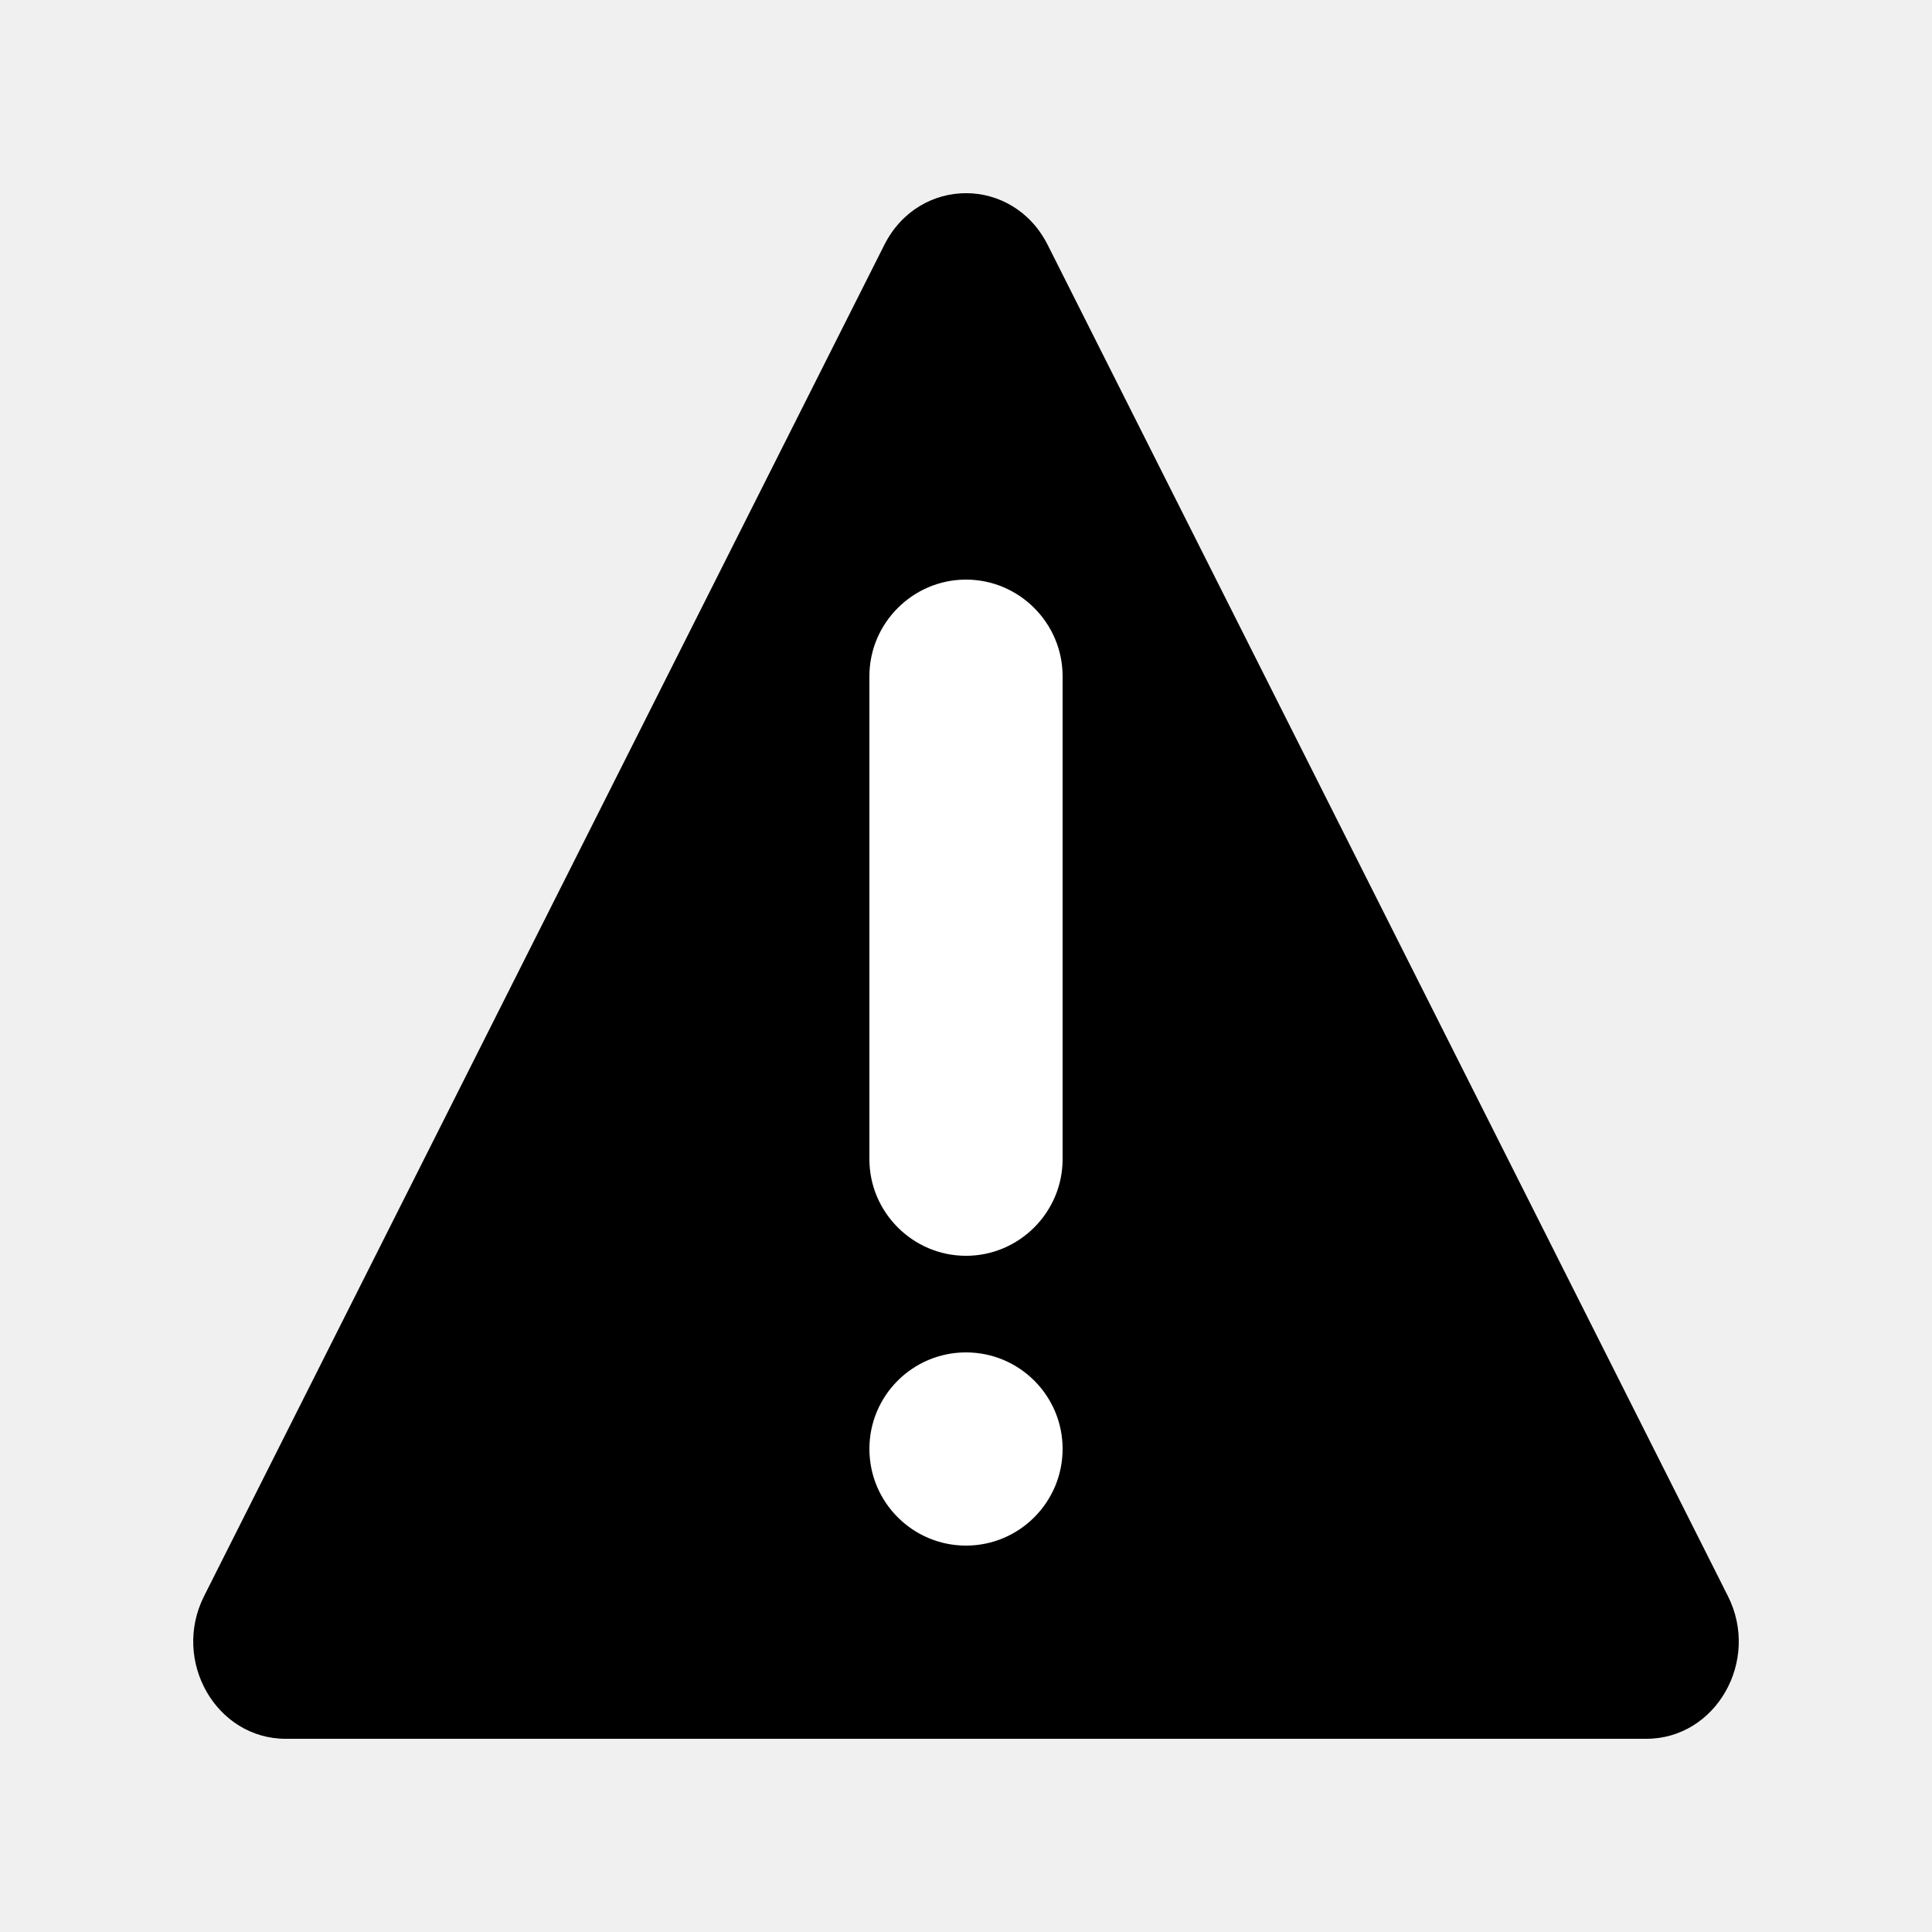
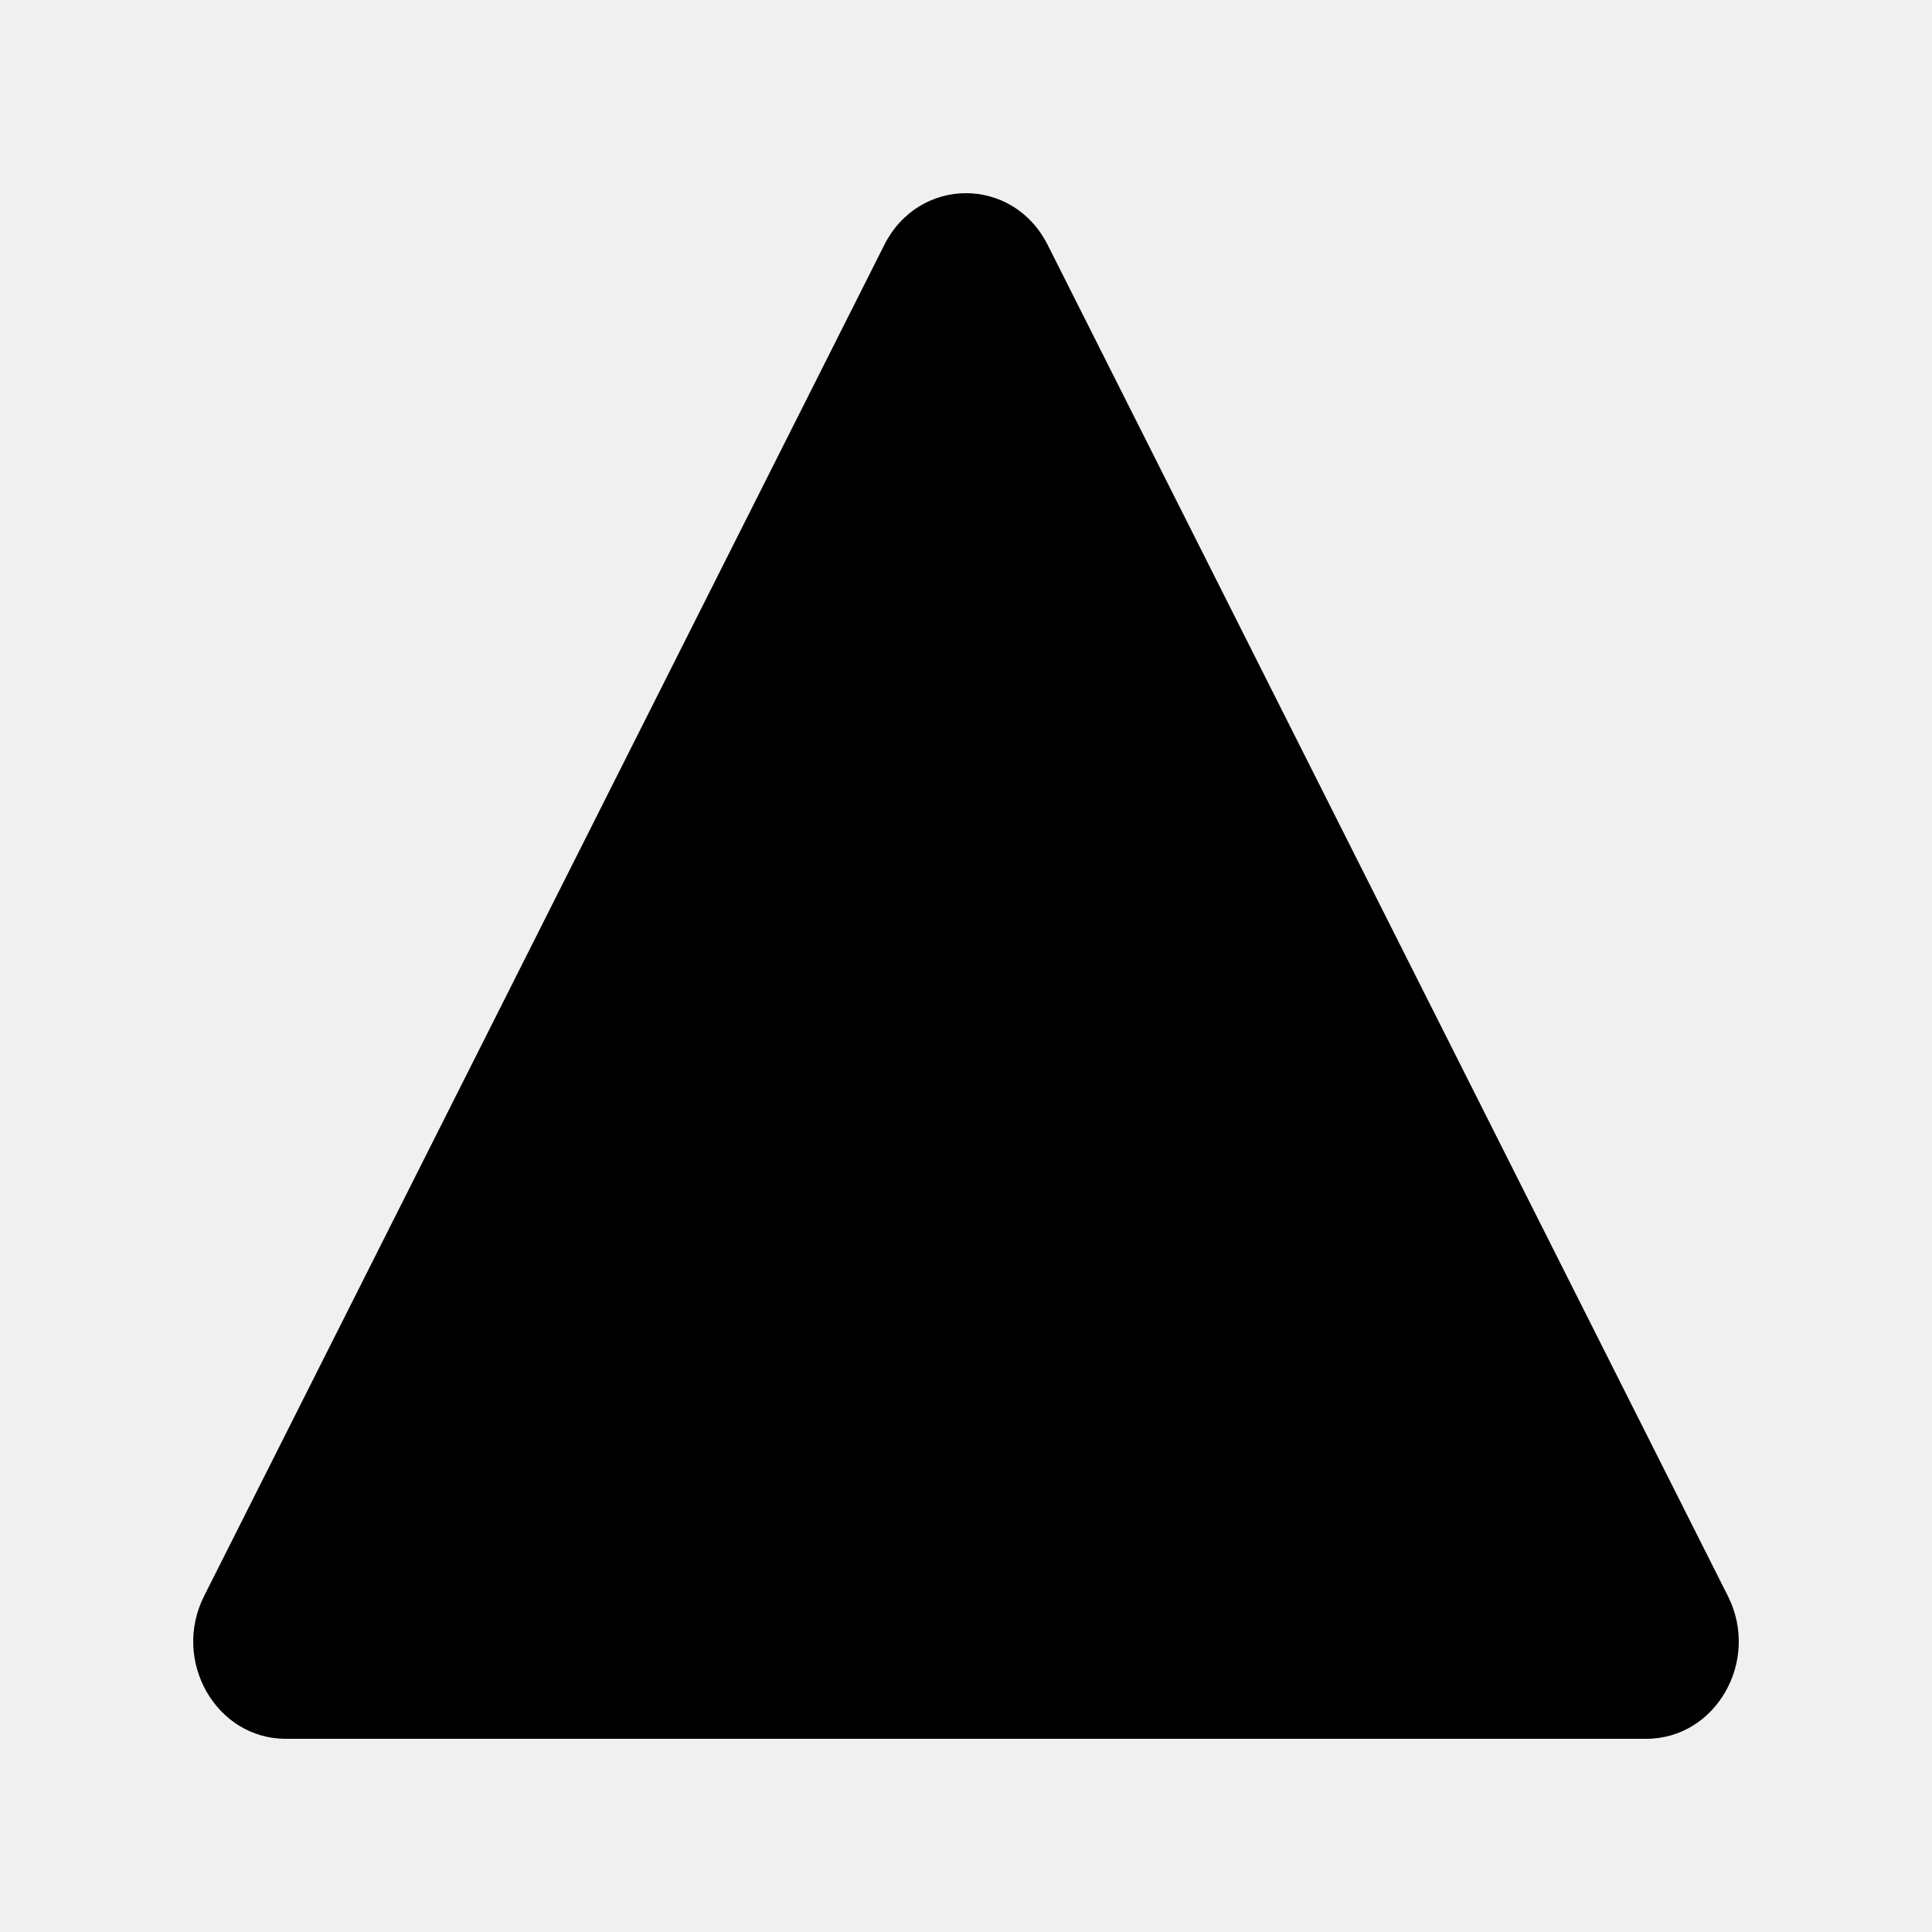
<svg xmlns="http://www.w3.org/2000/svg" width="20px" height="20px" viewBox="0 0 20 20" version="1.1">
  <defs />
  <g id="Symbols" stroke="none" stroke-width="1" fill="none" fill-rule="evenodd">
    <g id="warningicon-20x20">
      <g id="Group-2" transform="translate(2, 2)">
        <path d="M15.888,14.524 L8.846,0.536 C8.486,-0.179 7.514,-0.179 7.154,0.536 L0.112,14.524 C-0.224,15.193 0.237,16 0.958,16 L15.042,16 C15.763,16 16.224,15.193 15.888,14.524 L15.888,14.524 Z" id="Fill-1" fill="currentColor" />
-         <path d="M8,14 C7.448,14 7,13.551 7,12.999 C7,12.447 7.448,12 8,12 C8.552,12 9,12.447 9,12.999 C9,13.551 8.552,14 8,14 L8,14 Z" id="Path" fill="#FFFFFF" />
-         <path d="M9,10 C9,10.55 8.55,11 8,11 C7.45,11 7,10.55 7,10 L7,5 C7,4.45 7.45,4 8,4 C8.55,4 9,4.45 9,5 L9,10 Z" id="Path" fill="#FFFFFF" />
+         <path d="M8,14 C7.448,14 7,13.551 7,12.999 C7,12.447 7.448,12 8,12 C8.552,12 9,12.447 9,12.999 C9,13.551 8.552,14 8,14 L8,14 Z" id="Path" fill="currentColor" />
+         <path d="M9,10 C9,10.55 8.55,11 8,11 C7.45,11 7,10.55 7,10 L7,5 C7,4.45 7.45,4 8,4 C8.55,4 9,4.45 9,5 L9,10 Z" id="Path" fill="currentColor" />
      </g>
    </g>
  </g>
</svg>
